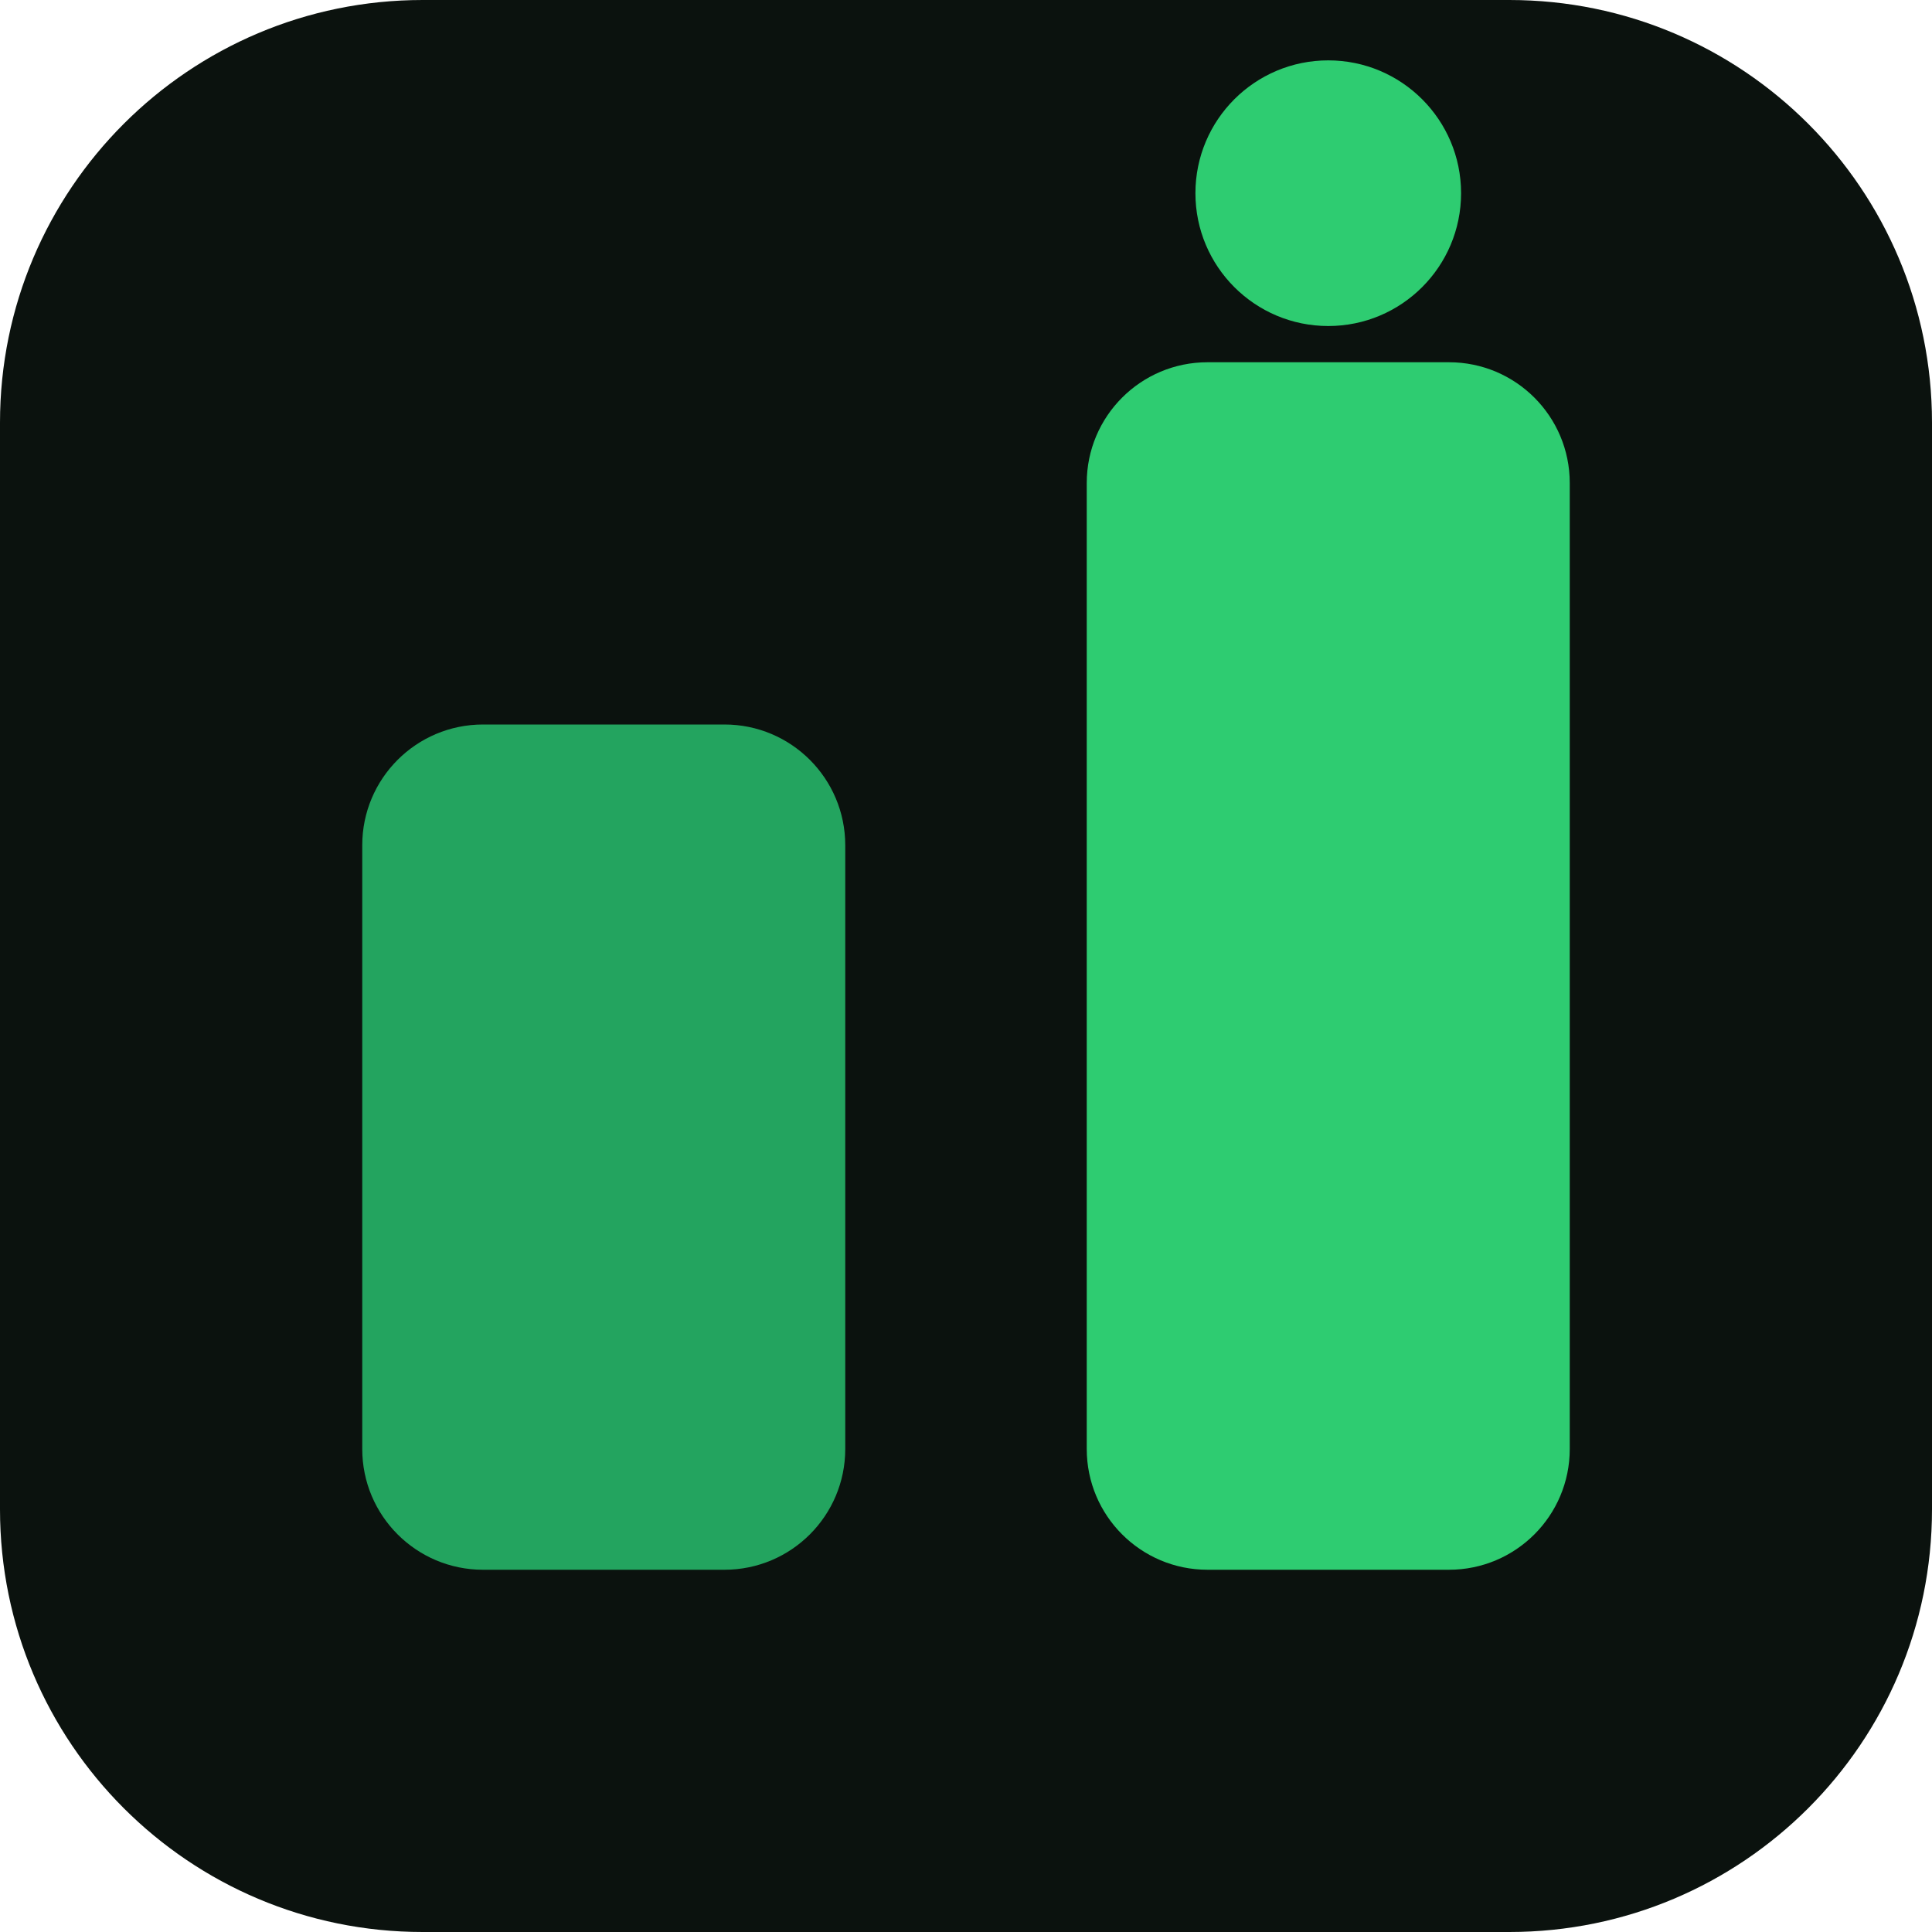
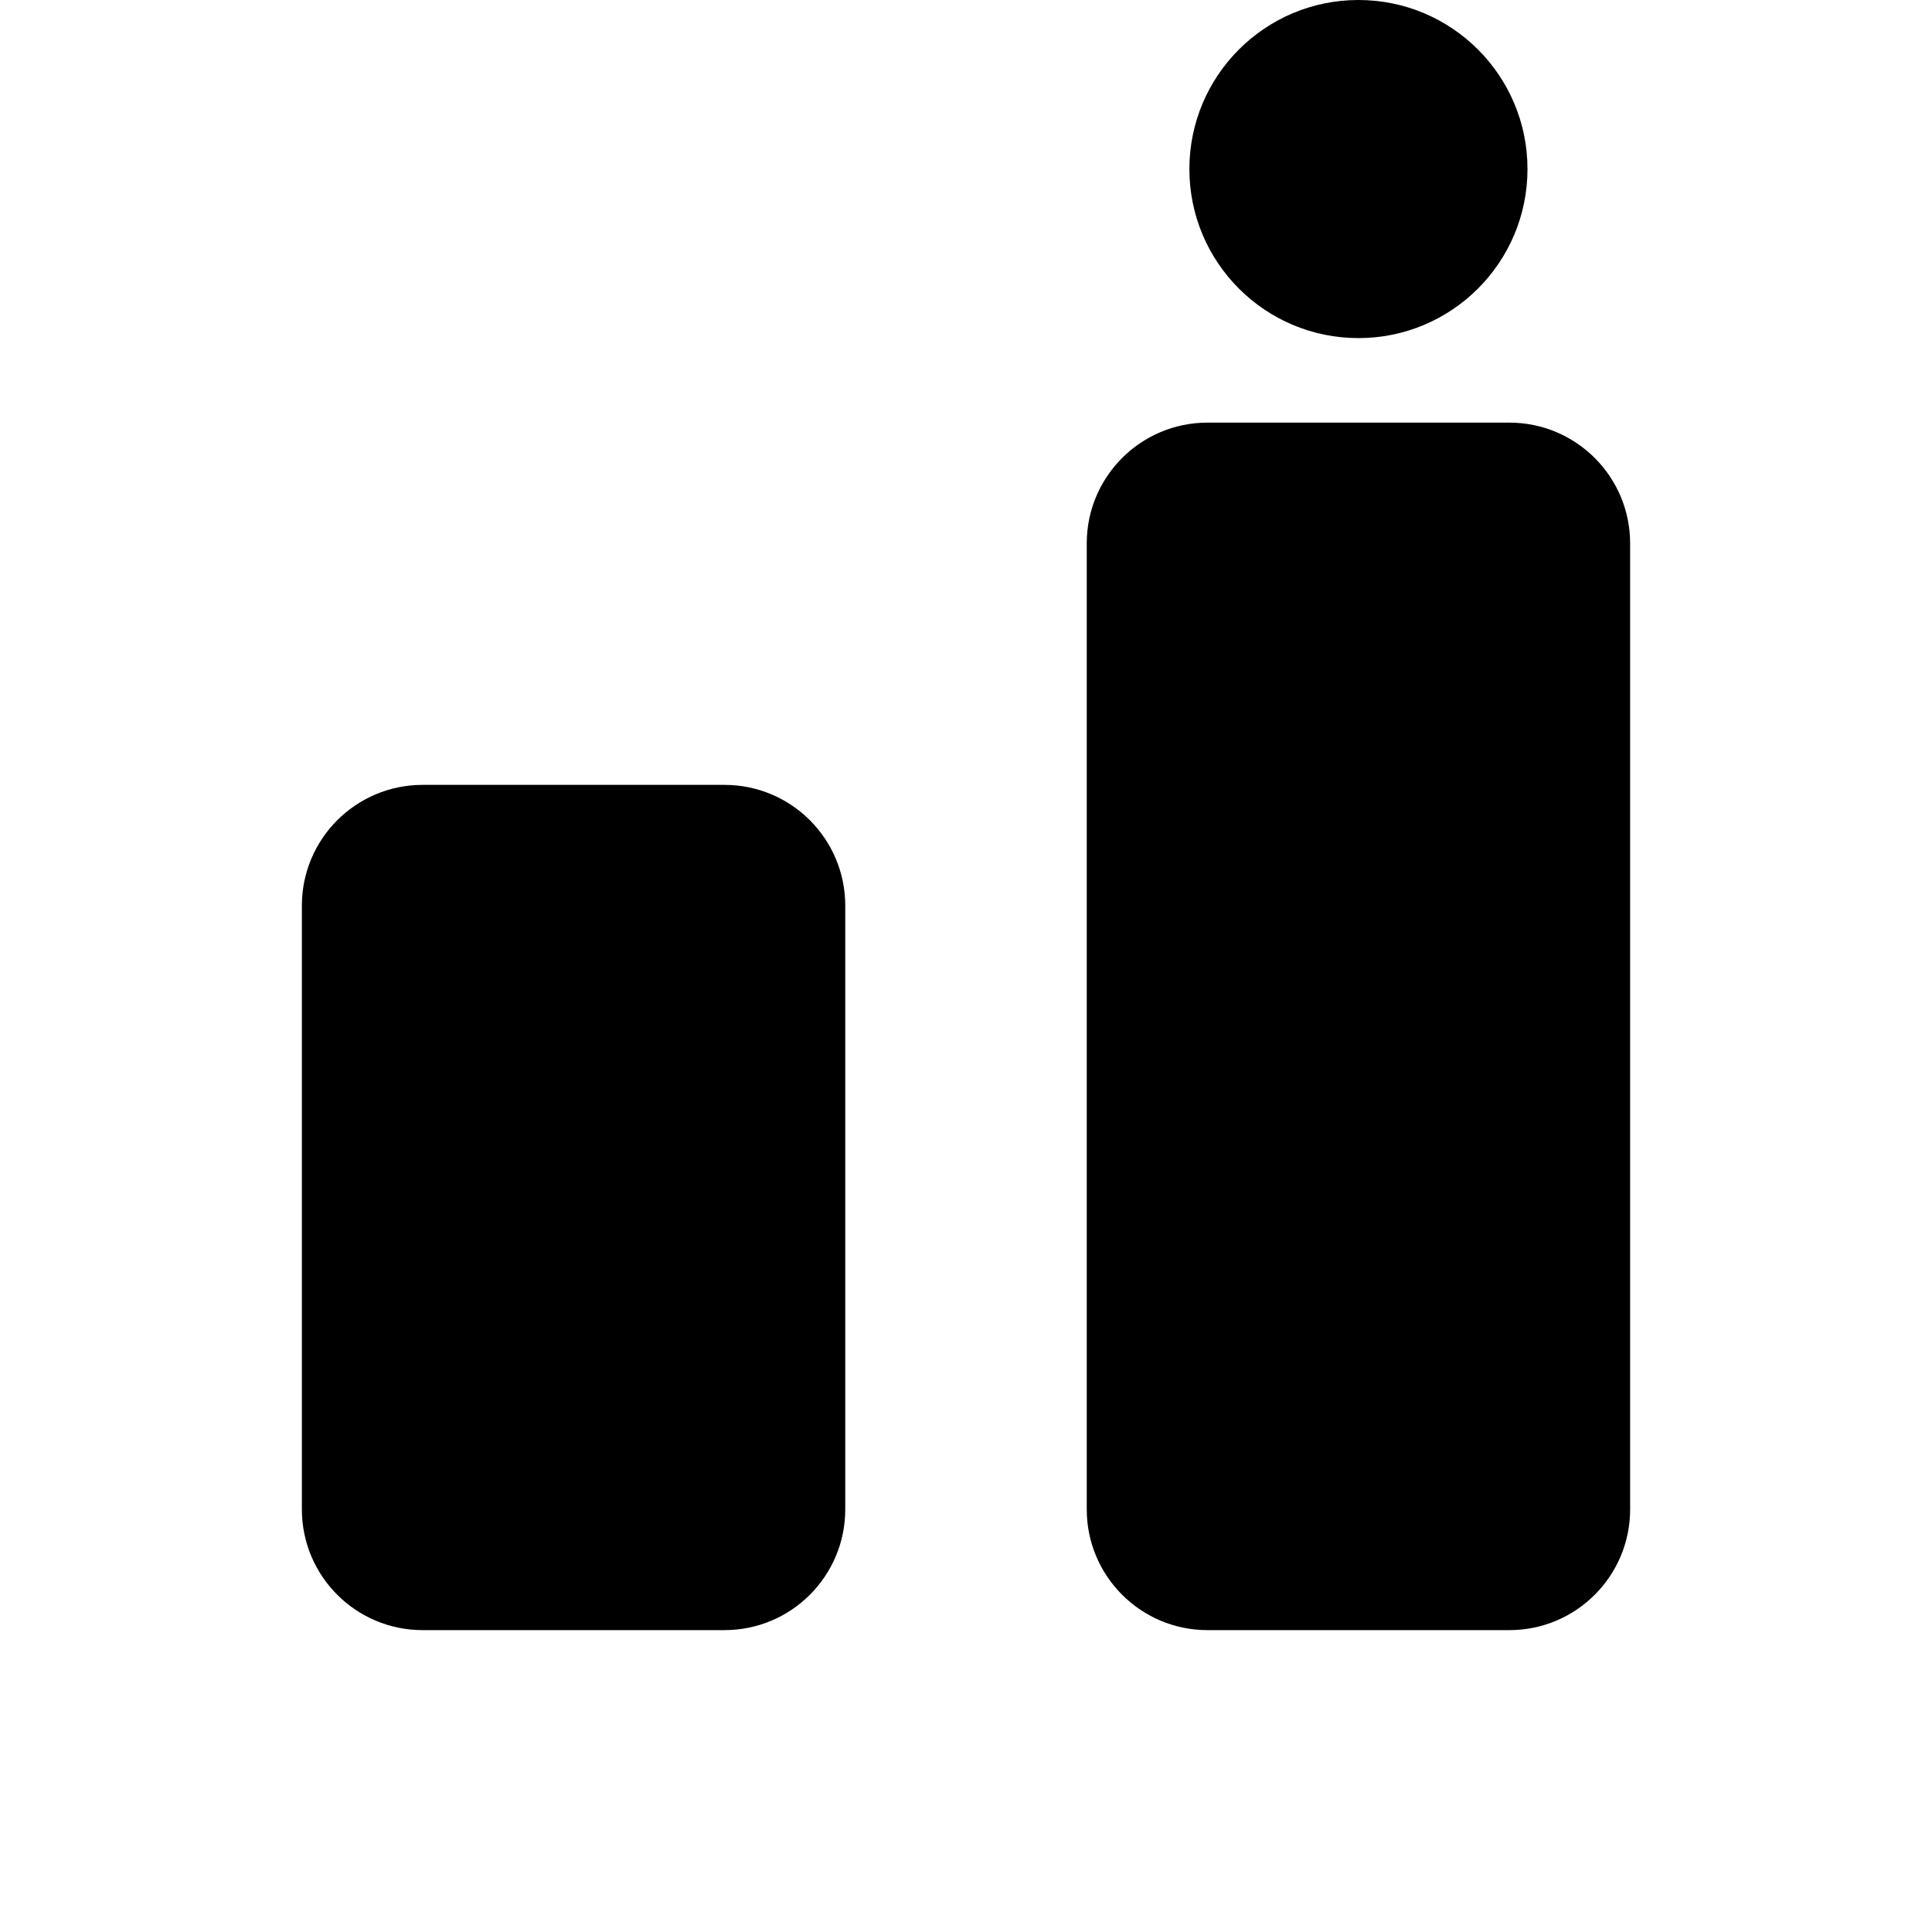
<svg xmlns="http://www.w3.org/2000/svg" width="16" height="16" viewBox="0 0 16 16">
-   <rect width="16" height="16" rx="3.5" fill="#0B120E" />
-   <rect x="3" y="6" width="4" height="7" rx="1" fill="#23A45F" />
-   <rect x="9" y="3" width="4" height="10" rx="1" fill="#2ECC71" />
-   <circle cx="11" cy="1.6" r="1.1" fill="#2ECC71" />
+   <g fill="currentColor">
+     <rect x="2.5" y="6.5" width="4.5" height="7" rx="1" />
+     <rect x="9" y="3.5" width="4.5" height="10" rx="1" />
+     <circle cx="11.25" cy="1.4" r="1.4" />
+   </g>
</svg>
